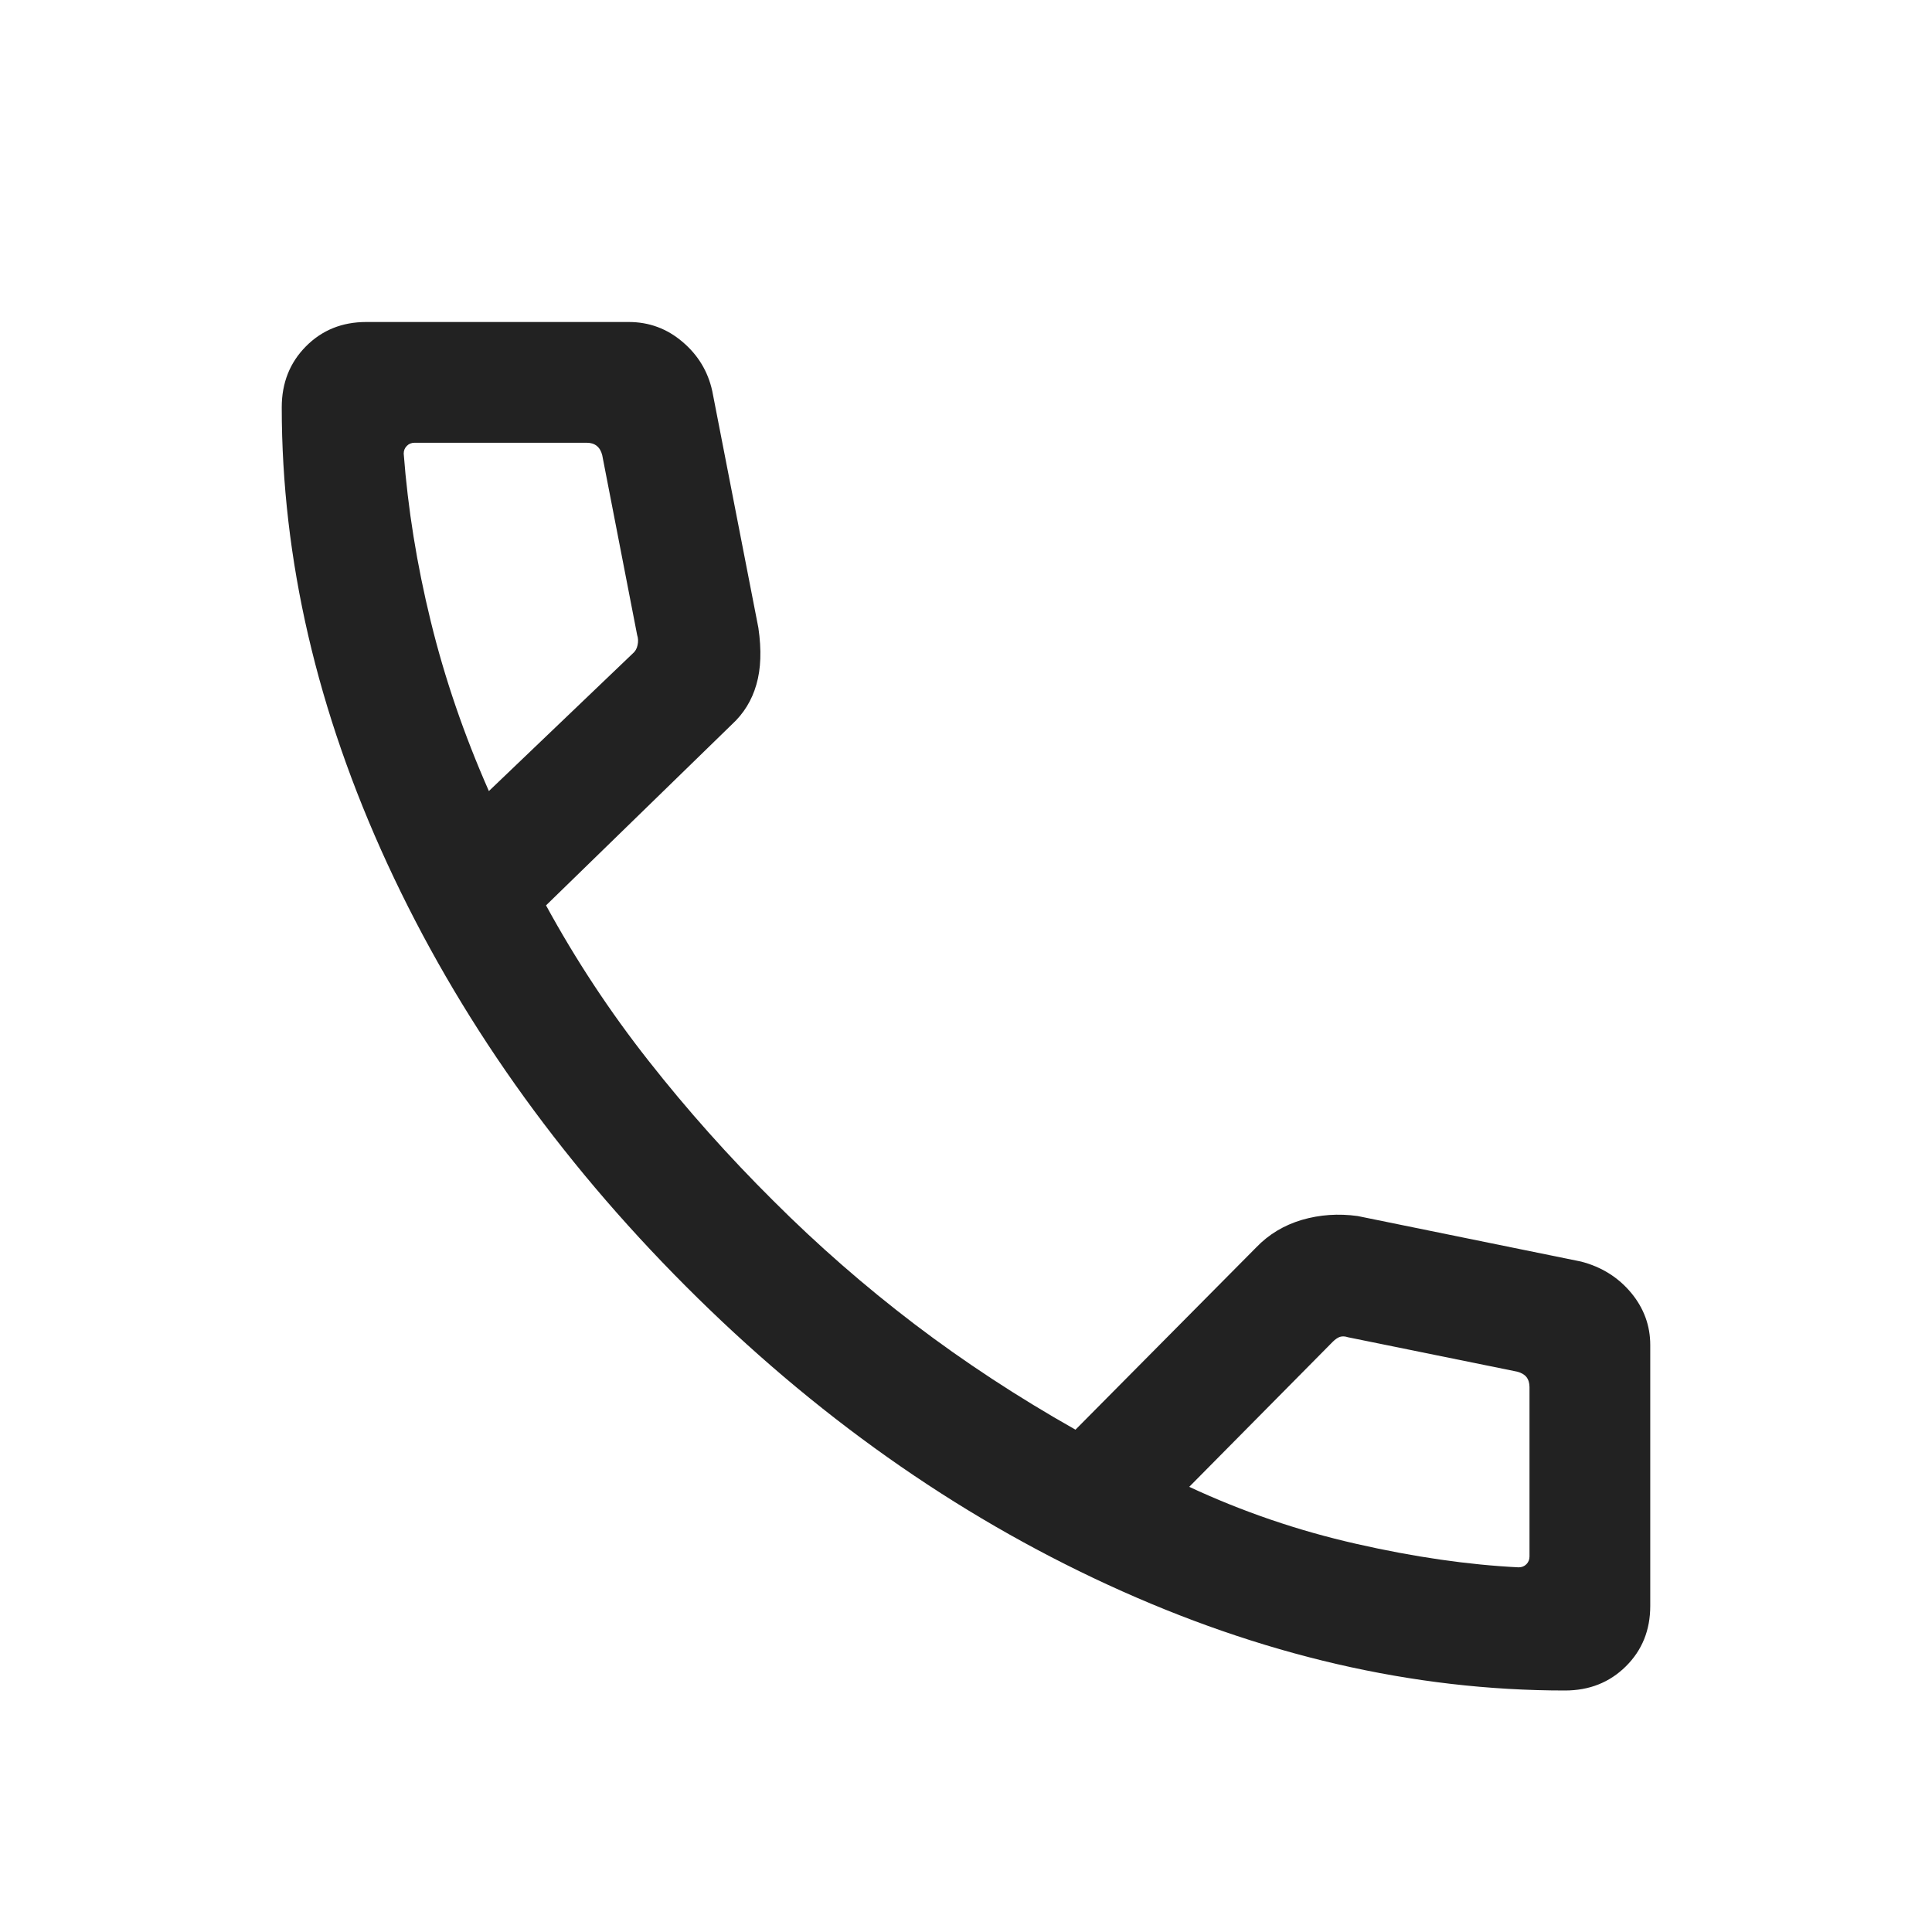
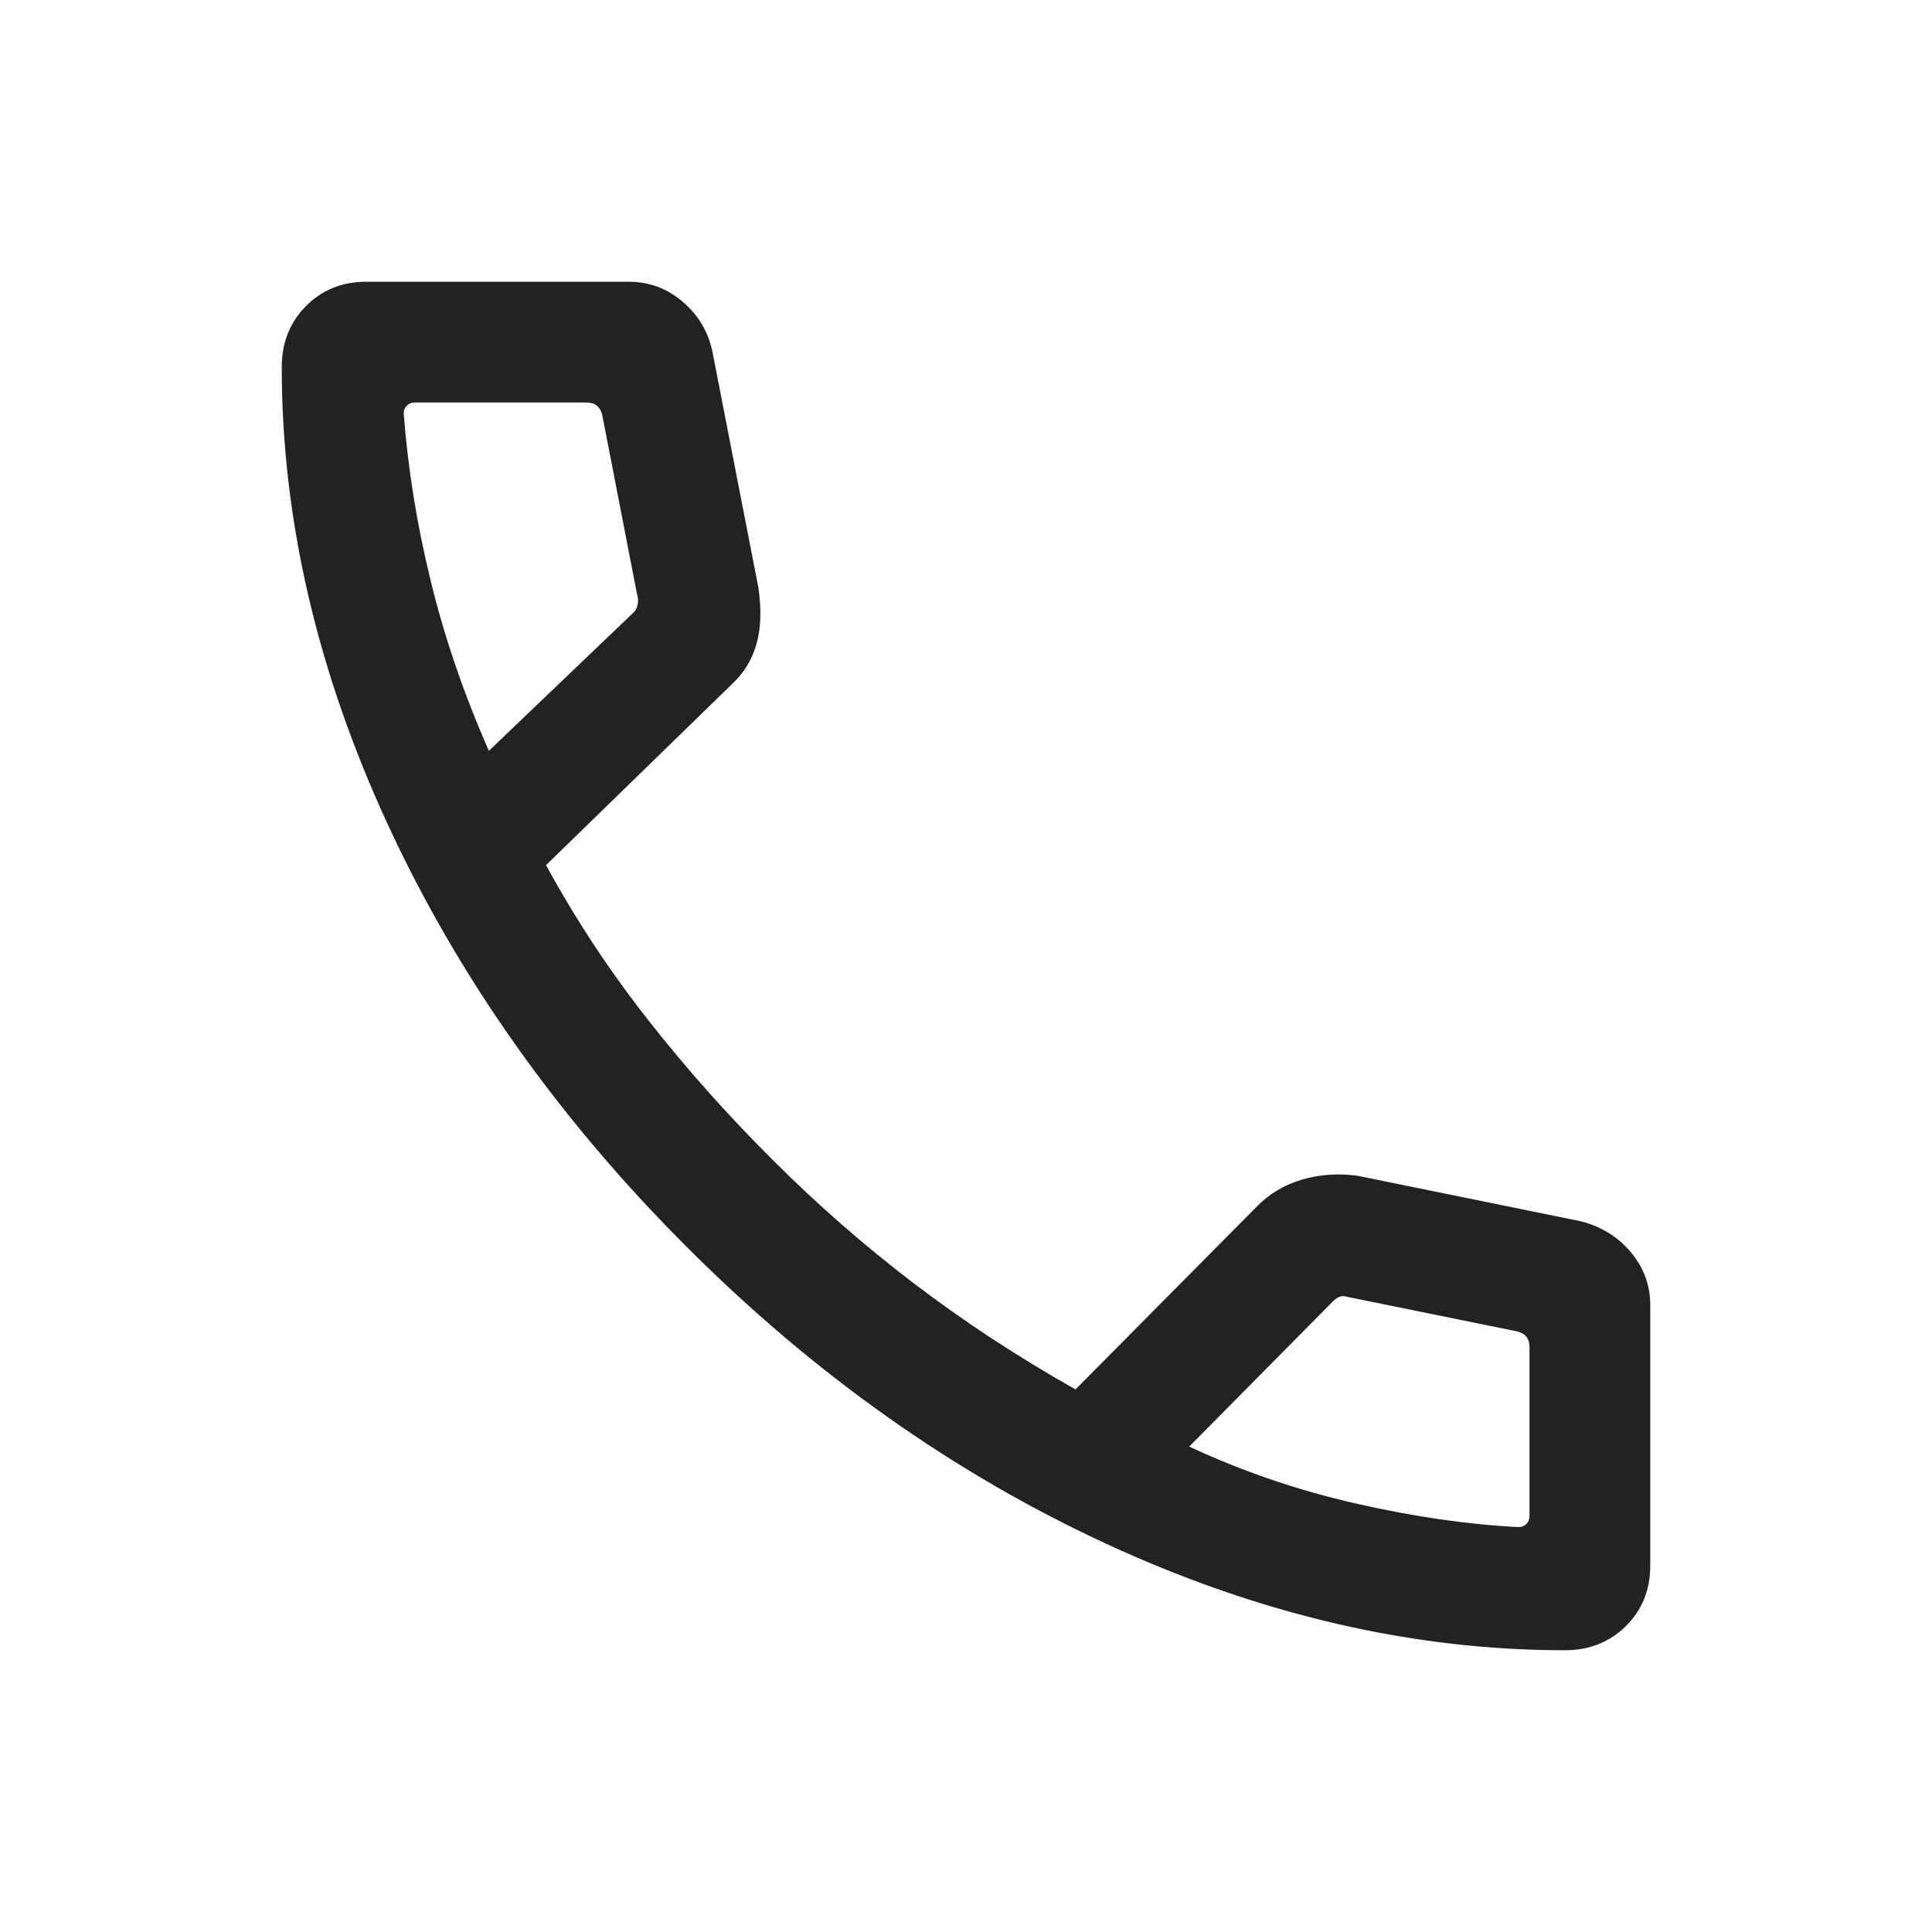
<svg xmlns="http://www.w3.org/2000/svg" width="24" height="24" viewBox="0 0 24 24" fill="none">
-   <mask id="mask0_3196_82422" style="mask-type:alpha" maskUnits="userSpaceOnUse" x="0" y="0" width="24" height="24">
-     <rect y="0.5" width="24" height="24" fill="#D9D9D9" />
+   <mask id="mask0_3196_82422" style="mask-type:alpha" maskUnits="userSpaceOnUse" x="0" y="0" width="24" height="25">
+     <rect y="0" width="24" height="24" fill="#D9D9D9" />
  </mask>
  <g mask="url(#mask0_3196_82422)">
-     <path d="M19.44 21C17.556 21 15.662 20.562 13.761 19.686C11.859 18.81 10.111 17.573 8.518 15.977C6.925 14.381 5.691 12.634 4.814 10.735C3.938 8.836 3.5 6.945 3.5 5.06C3.5 4.757 3.6 4.505 3.8 4.303C4 4.101 4.25 4 4.55 4H7.811C8.064 4 8.287 4.083 8.48 4.248C8.673 4.412 8.795 4.616 8.848 4.858L9.421 7.8C9.461 8.074 9.453 8.308 9.396 8.504C9.34 8.7 9.238 8.865 9.092 8.999L6.783 11.247C7.154 11.927 7.579 12.571 8.057 13.178C8.534 13.785 9.051 14.365 9.608 14.918C10.156 15.466 10.74 15.976 11.358 16.447C11.976 16.917 12.643 17.355 13.36 17.76L15.604 15.497C15.76 15.334 15.95 15.22 16.172 15.154C16.395 15.089 16.626 15.073 16.865 15.106L19.642 15.672C19.895 15.738 20.101 15.867 20.261 16.058C20.42 16.249 20.5 16.466 20.5 16.708V19.95C20.5 20.25 20.399 20.5 20.197 20.7C19.995 20.9 19.743 21 19.44 21ZM6.073 9.827L7.858 8.12C7.89 8.094 7.911 8.059 7.92 8.014C7.93 7.969 7.928 7.927 7.915 7.889L7.481 5.654C7.468 5.603 7.446 5.565 7.413 5.539C7.381 5.513 7.34 5.5 7.288 5.5H5.15C5.112 5.5 5.079 5.513 5.054 5.539C5.028 5.565 5.015 5.597 5.015 5.635C5.067 6.318 5.178 7.013 5.351 7.718C5.523 8.423 5.764 9.126 6.073 9.827ZM14.773 18.47C15.436 18.779 16.127 19.015 16.847 19.178C17.567 19.342 18.24 19.439 18.865 19.47C18.904 19.47 18.936 19.457 18.962 19.431C18.987 19.406 19 19.373 19 19.335V17.231C19 17.18 18.987 17.138 18.962 17.106C18.936 17.074 18.897 17.052 18.846 17.039L16.746 16.612C16.708 16.599 16.674 16.598 16.645 16.607C16.616 16.617 16.586 16.638 16.554 16.67L14.773 18.47Z" fill="#222222" />
+     <path d="M19.44 20.5C17.556 20.5 15.662 20.062 13.761 19.186C11.859 18.31 10.111 17.073 8.518 15.477C6.925 13.881 5.691 12.134 4.814 10.235C3.938 8.336 3.5 6.445 3.5 4.56C3.5 4.257 3.6 4.005 3.8 3.803C4 3.601 4.25 3.5 4.55 3.5H7.811C8.064 3.5 8.287 3.583 8.48 3.748C8.673 3.912 8.795 4.116 8.848 4.358L9.421 7.3C9.461 7.574 9.453 7.808 9.396 8.004C9.34 8.2 9.238 8.365 9.092 8.499L6.783 10.747C7.154 11.427 7.579 12.071 8.057 12.678C8.534 13.285 9.051 13.865 9.608 14.418C10.156 14.966 10.74 15.476 11.358 15.947C11.976 16.417 12.643 16.855 13.36 17.26L15.604 14.997C15.76 14.834 15.95 14.72 16.172 14.654C16.395 14.589 16.626 14.573 16.865 14.606L19.642 15.172C19.895 15.238 20.101 15.367 20.261 15.558C20.42 15.749 20.5 15.966 20.5 16.208V19.45C20.5 19.75 20.399 20 20.197 20.2C19.995 20.4 19.743 20.5 19.44 20.5ZM6.073 9.327L7.858 7.62C7.89 7.594 7.911 7.559 7.92 7.514C7.93 7.469 7.928 7.427 7.915 7.389L7.481 5.154C7.468 5.103 7.446 5.065 7.413 5.039C7.381 5.013 7.34 5 7.288 5H5.15C5.112 5 5.079 5.013 5.054 5.039C5.028 5.065 5.015 5.097 5.015 5.135C5.067 5.818 5.178 6.513 5.351 7.218C5.523 7.923 5.764 8.626 6.073 9.327ZM14.773 17.97C15.436 18.279 16.127 18.515 16.847 18.678C17.567 18.842 18.24 18.939 18.865 18.97C18.904 18.97 18.936 18.957 18.962 18.931C18.987 18.906 19 18.873 19 18.835V16.731C19 16.68 18.987 16.638 18.962 16.606C18.936 16.574 18.897 16.552 18.846 16.539L16.746 16.112C16.708 16.099 16.674 16.098 16.645 16.107C16.616 16.117 16.586 16.138 16.554 16.17L14.773 17.97Z" fill="#222222" />
  </g>
</svg>
